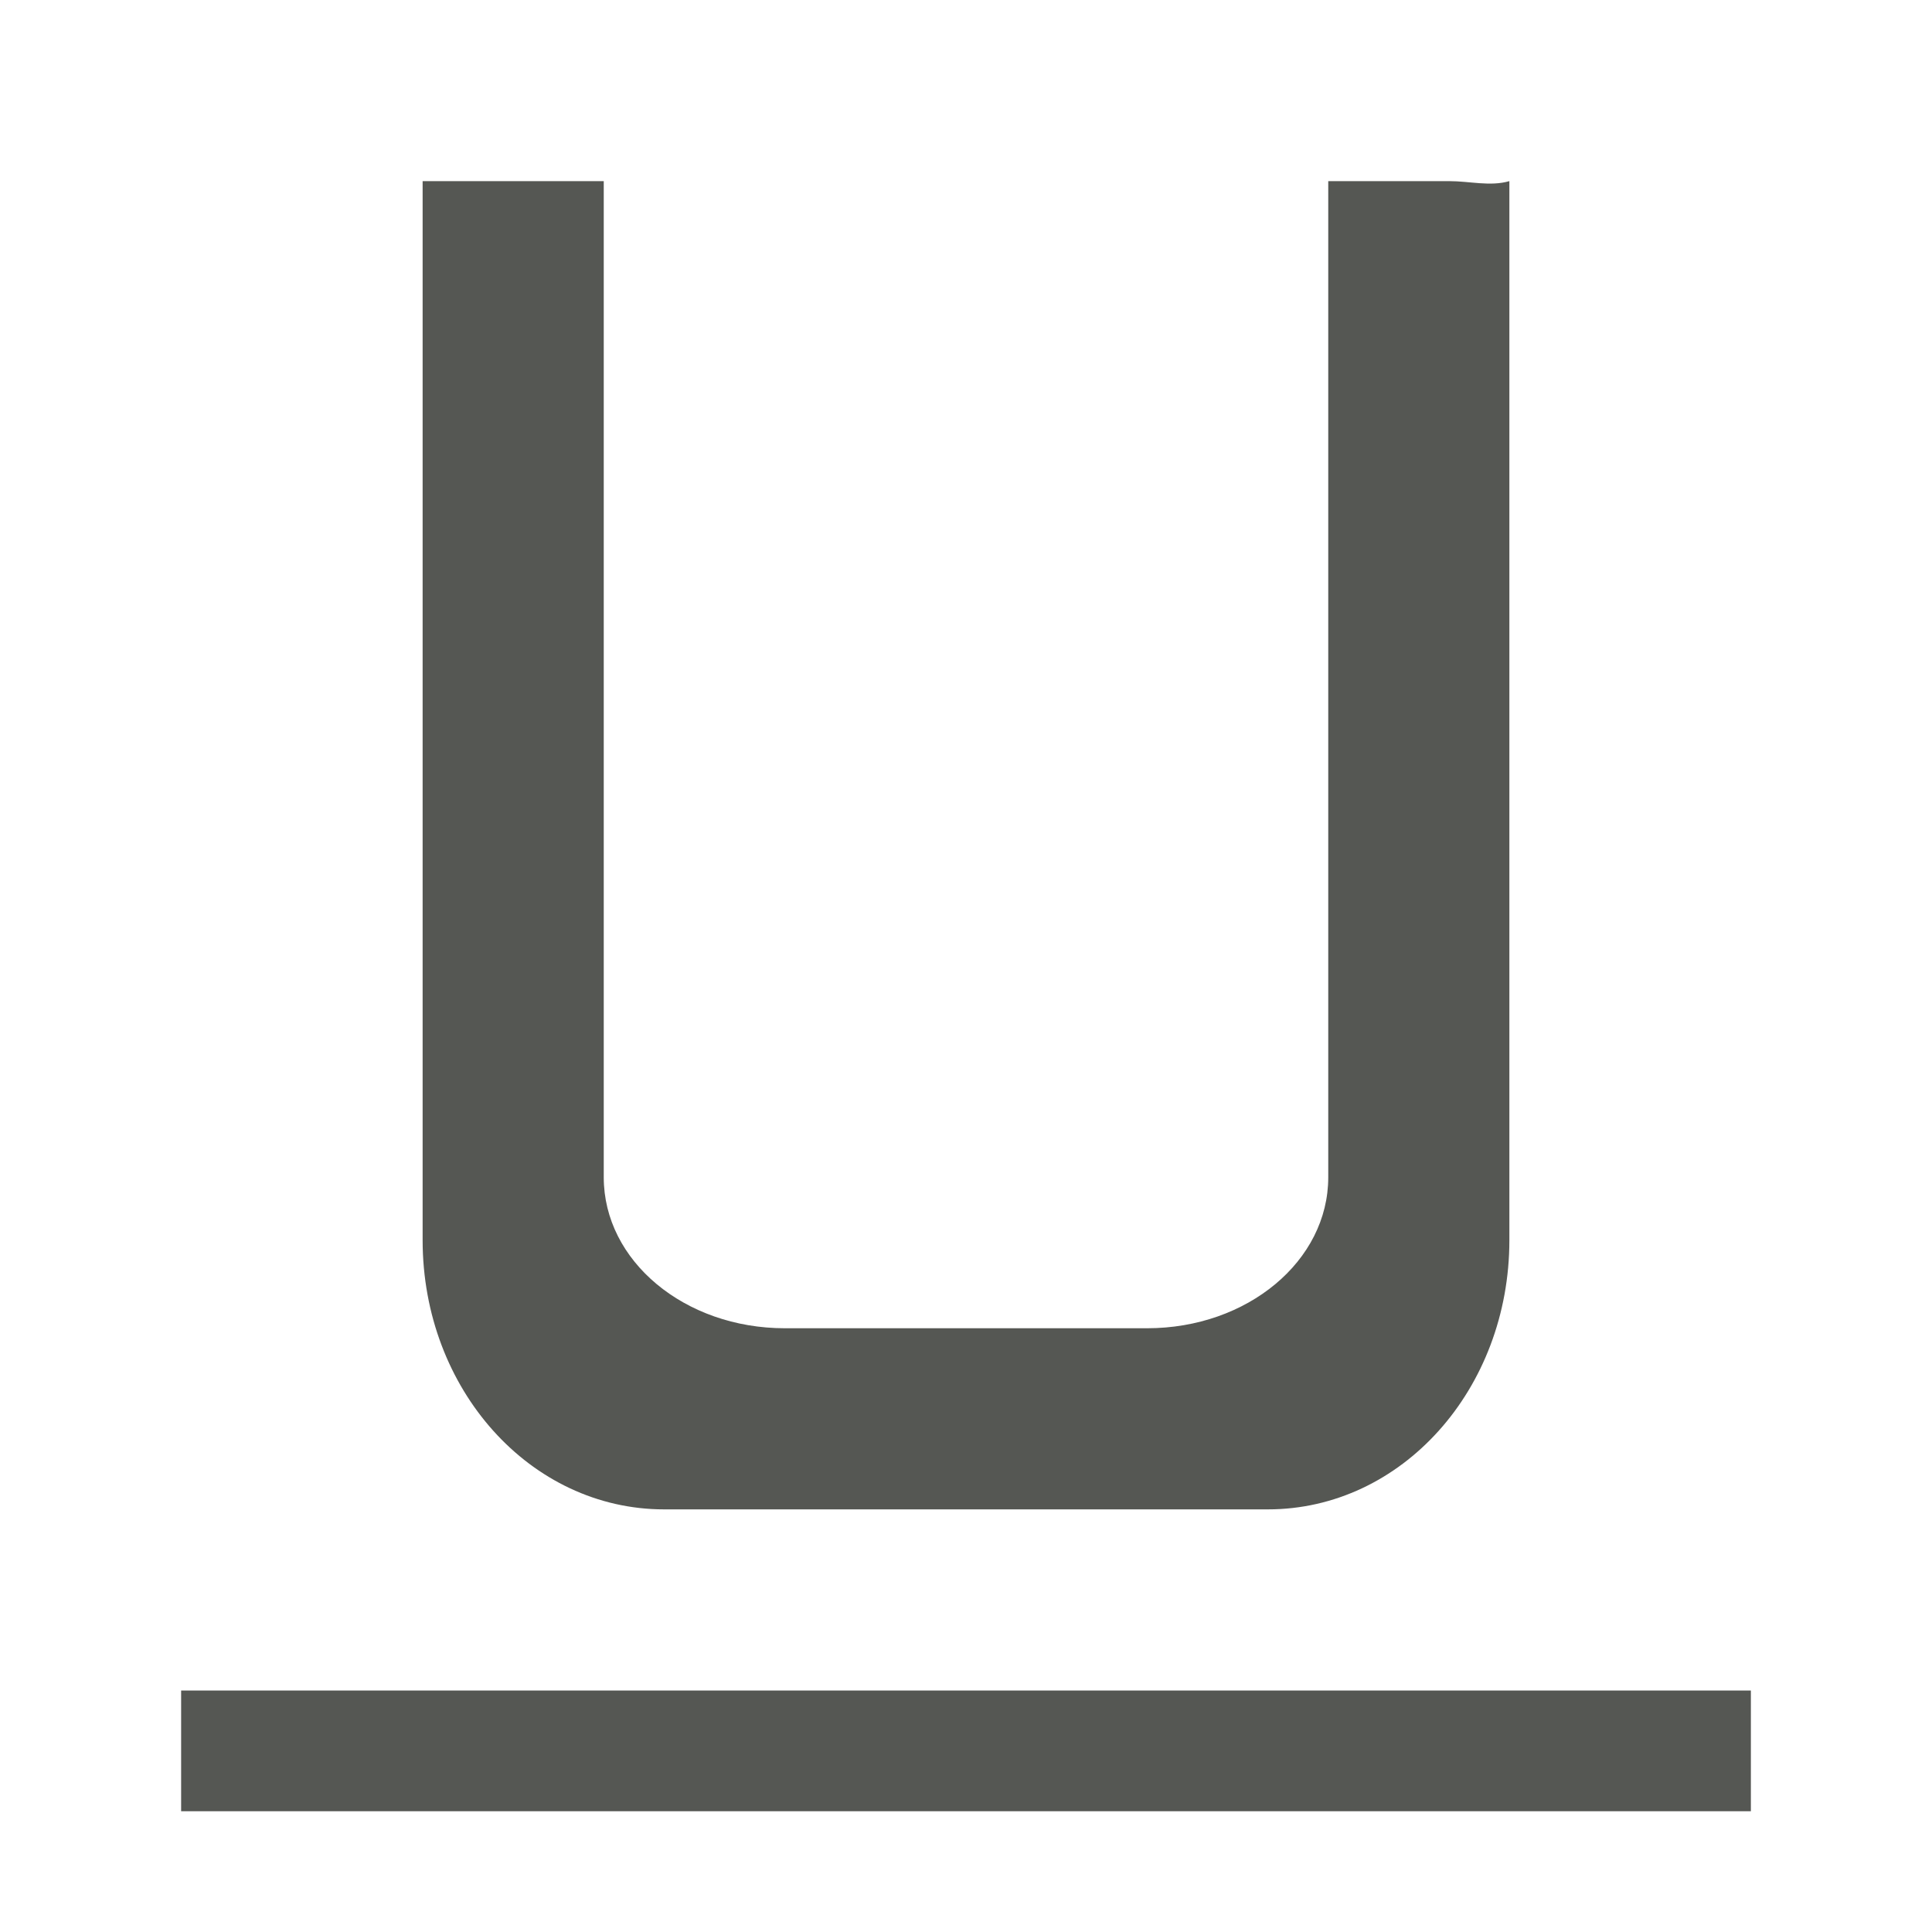
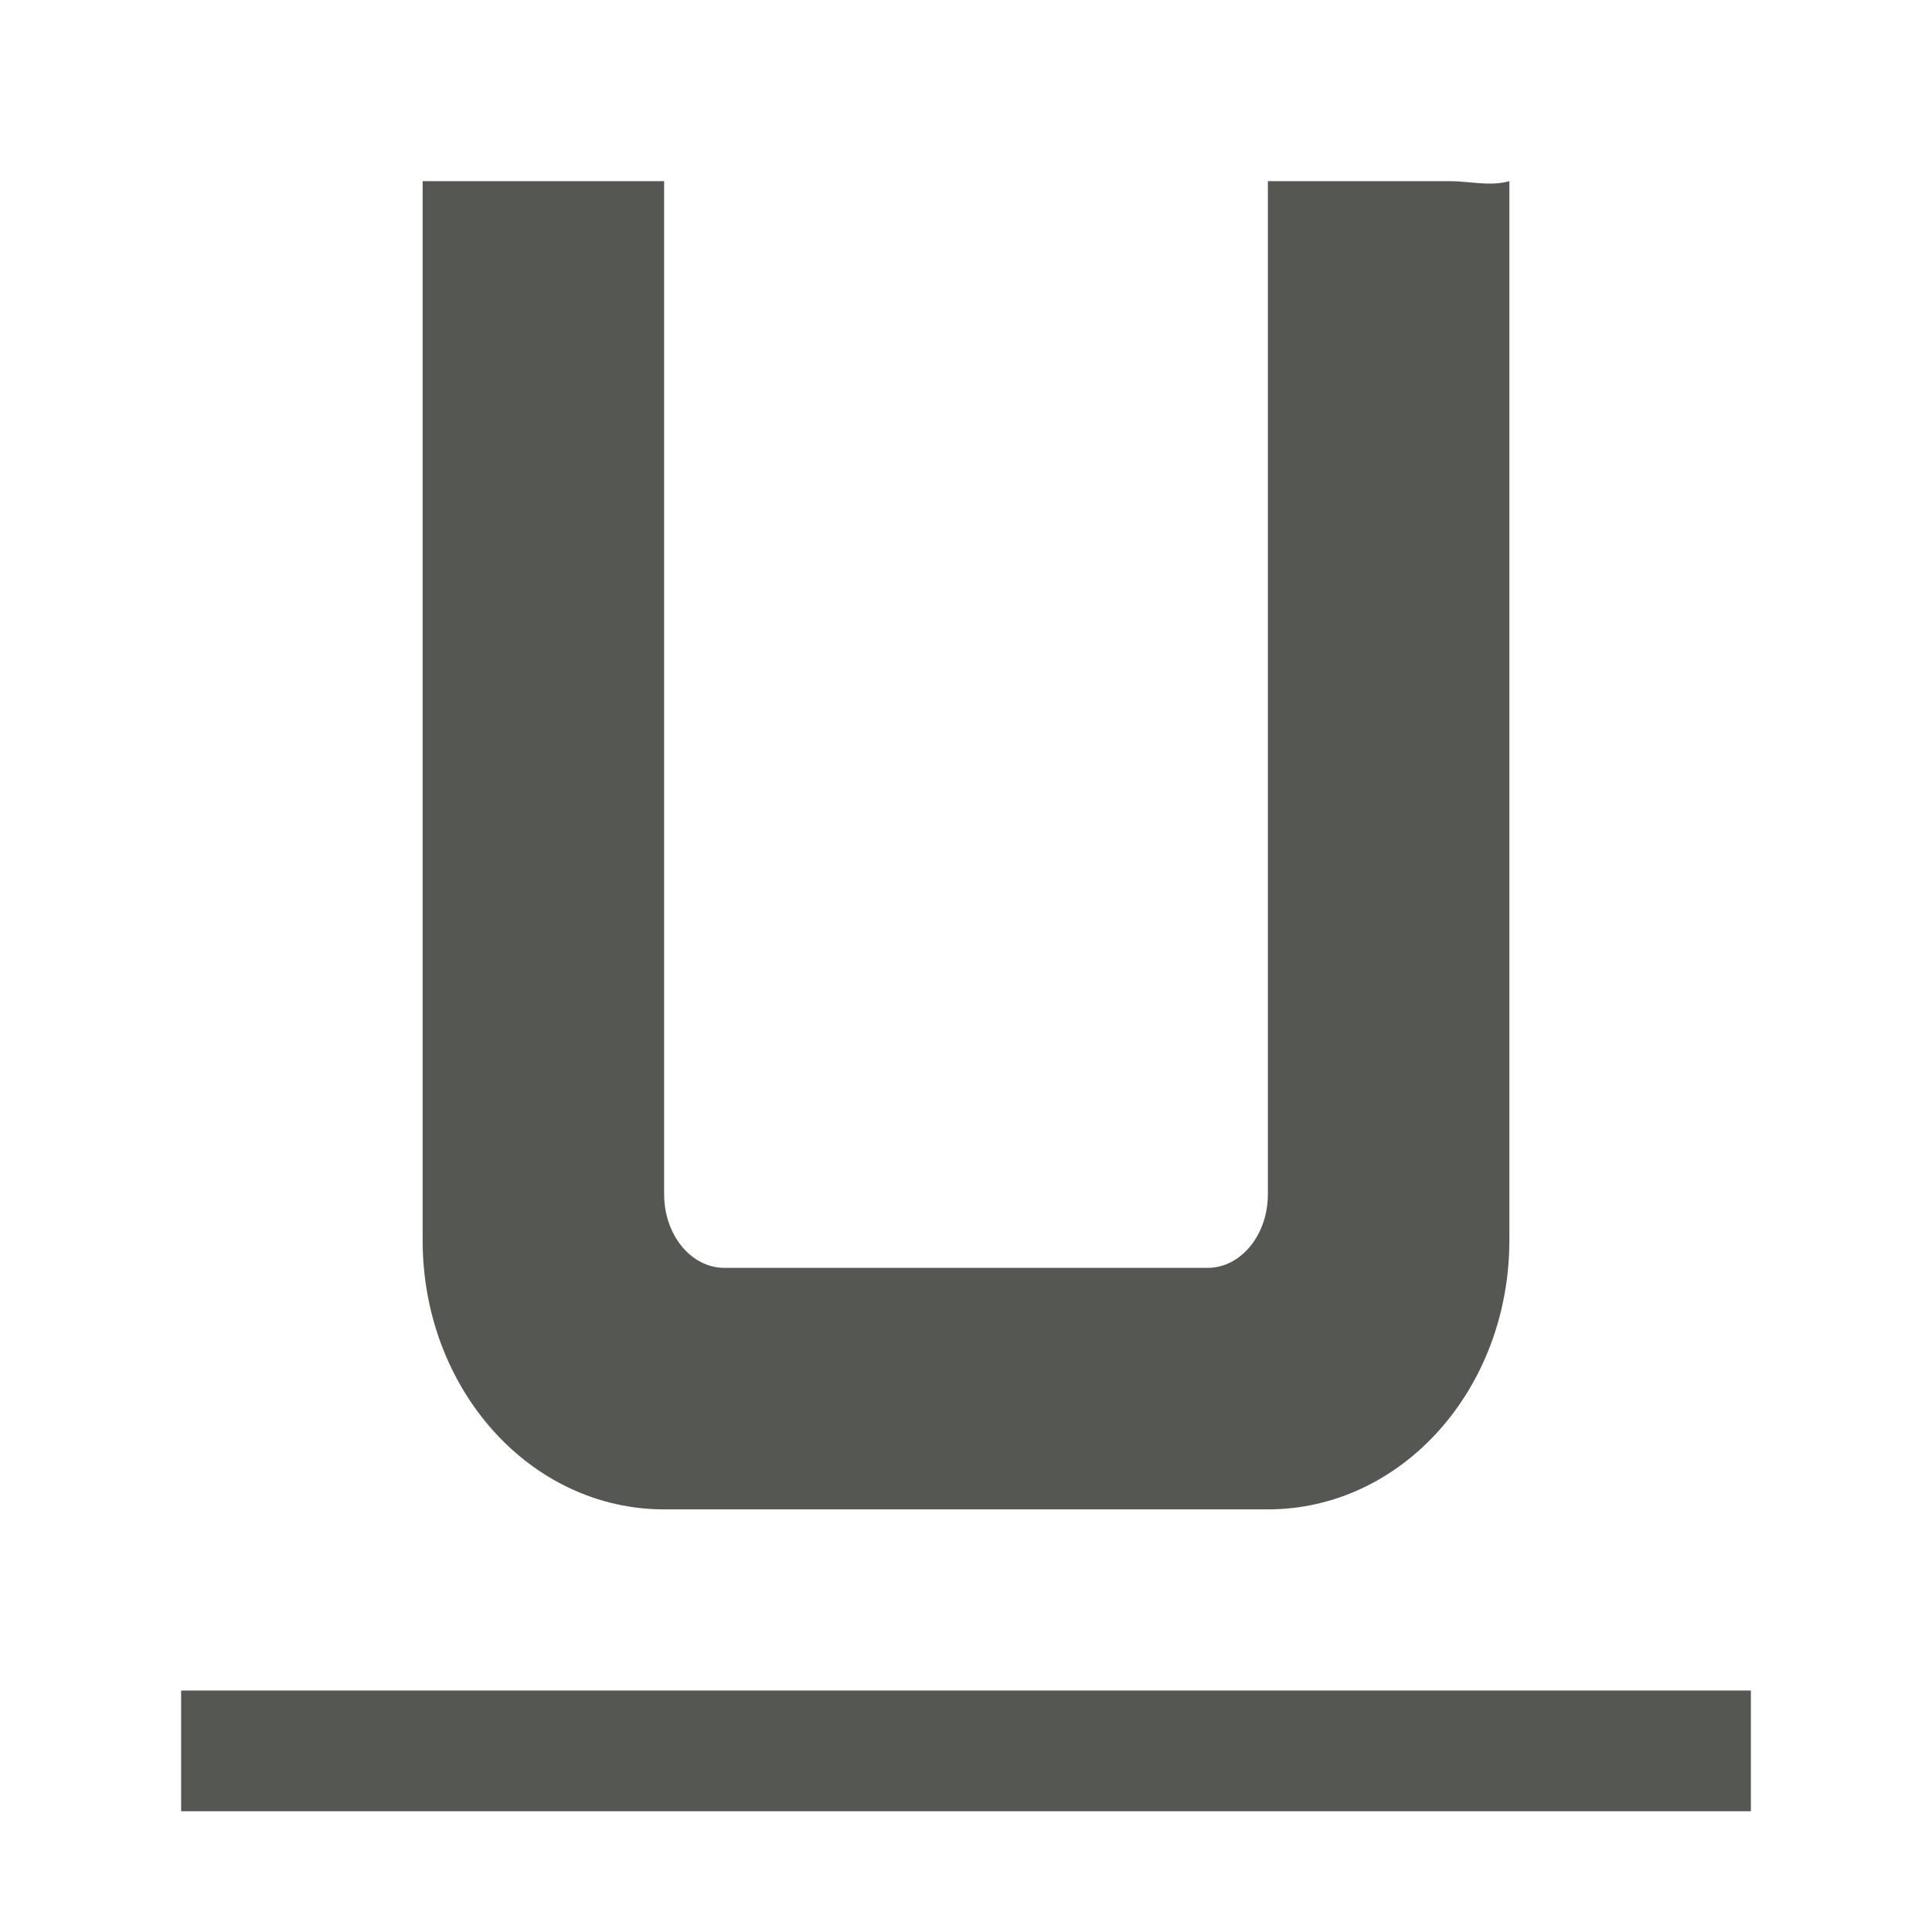
<svg xmlns="http://www.w3.org/2000/svg" height="32" viewBox="0 0 32 32" width="32">
-   <path d="m25 3c-.321.092-.652 0-1 0h-2v16.5c0 1.385-1.338 2.5-3 2.5h-6c-1.662 0-3-1.115-3-2.5v-16.5h-3v17.541c0 2.47 1.784 4.459 4 4.459h10c2.216 0 4-1.989 4-4.459zm-22 25v2h26v-2z" fill="#555753" stroke-width="1.333" />
+   <path d="m7 3v17.541c0 2.47 1.784 4.459 4 4.459h10c2.216 0 4-1.989 4-4.459v-17.541c-.321.092-.652 0-1 0h-1-1-1v16.5.279c0 .676-.446 1.221-1 1.221h-8c-.554 0-1-.545-1-1.221v-.279-16.5h-1zm-4 25v2h26v-2z" fill="#555753" />
</svg>
